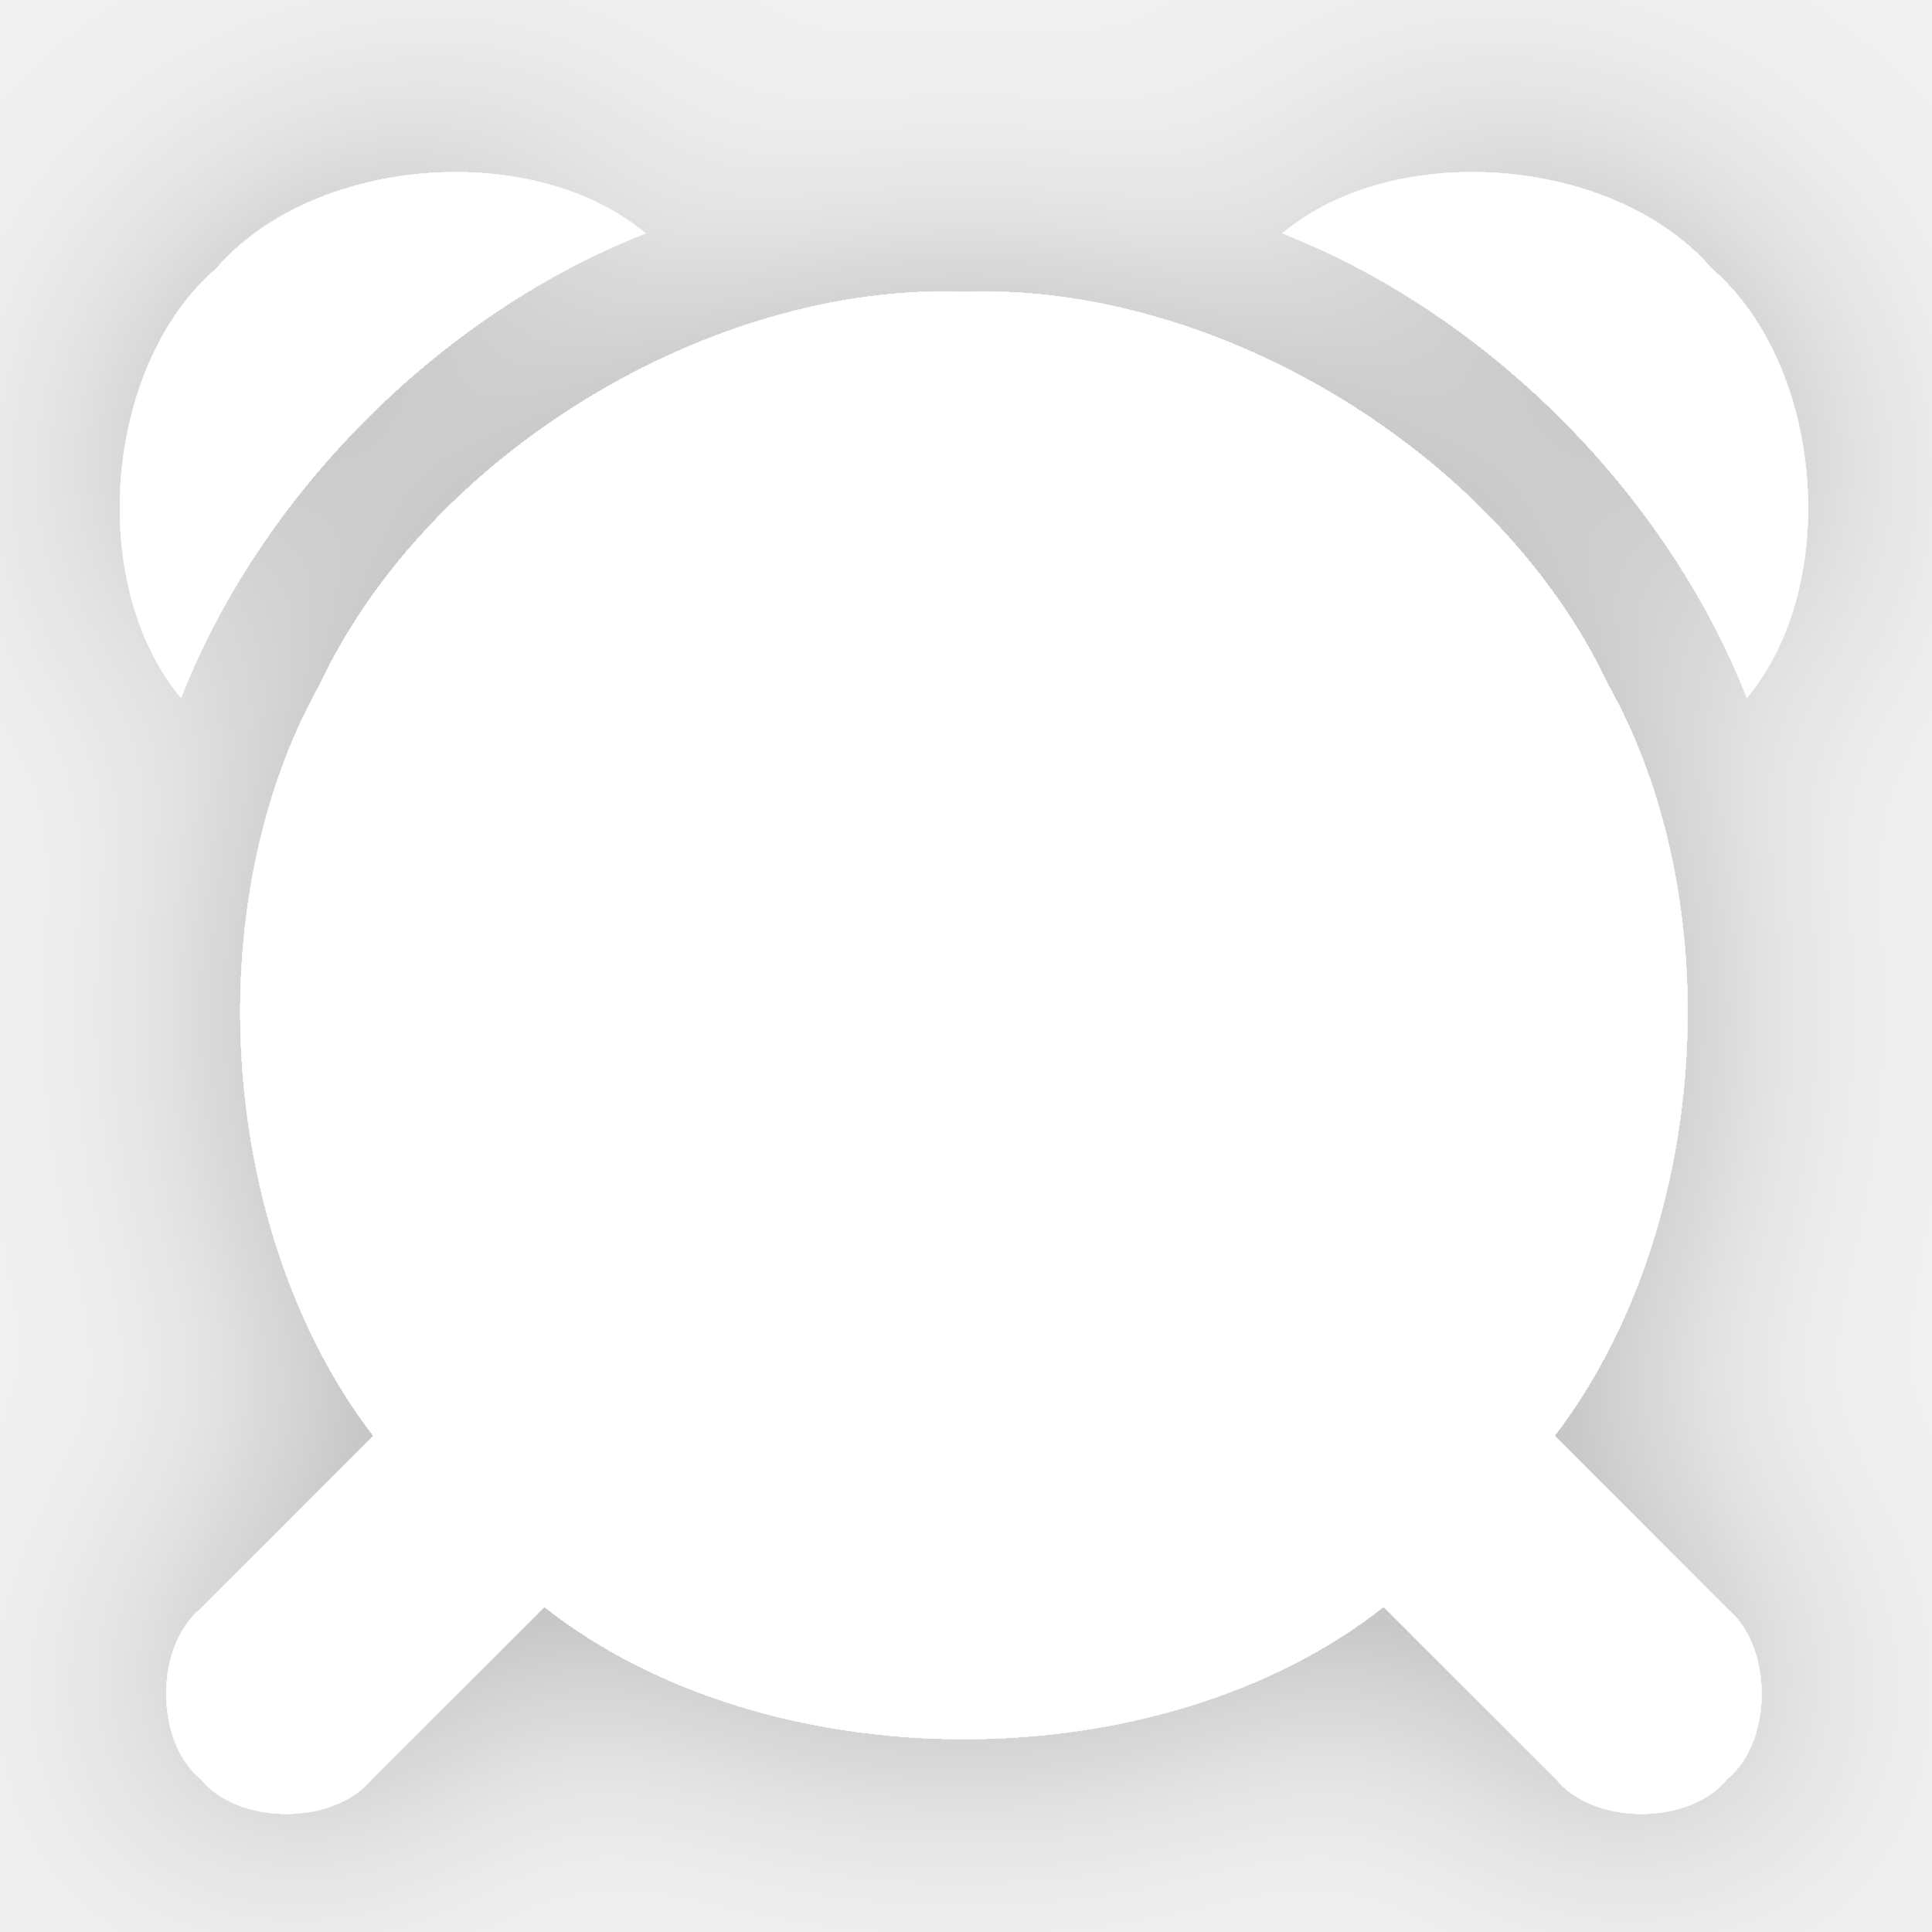
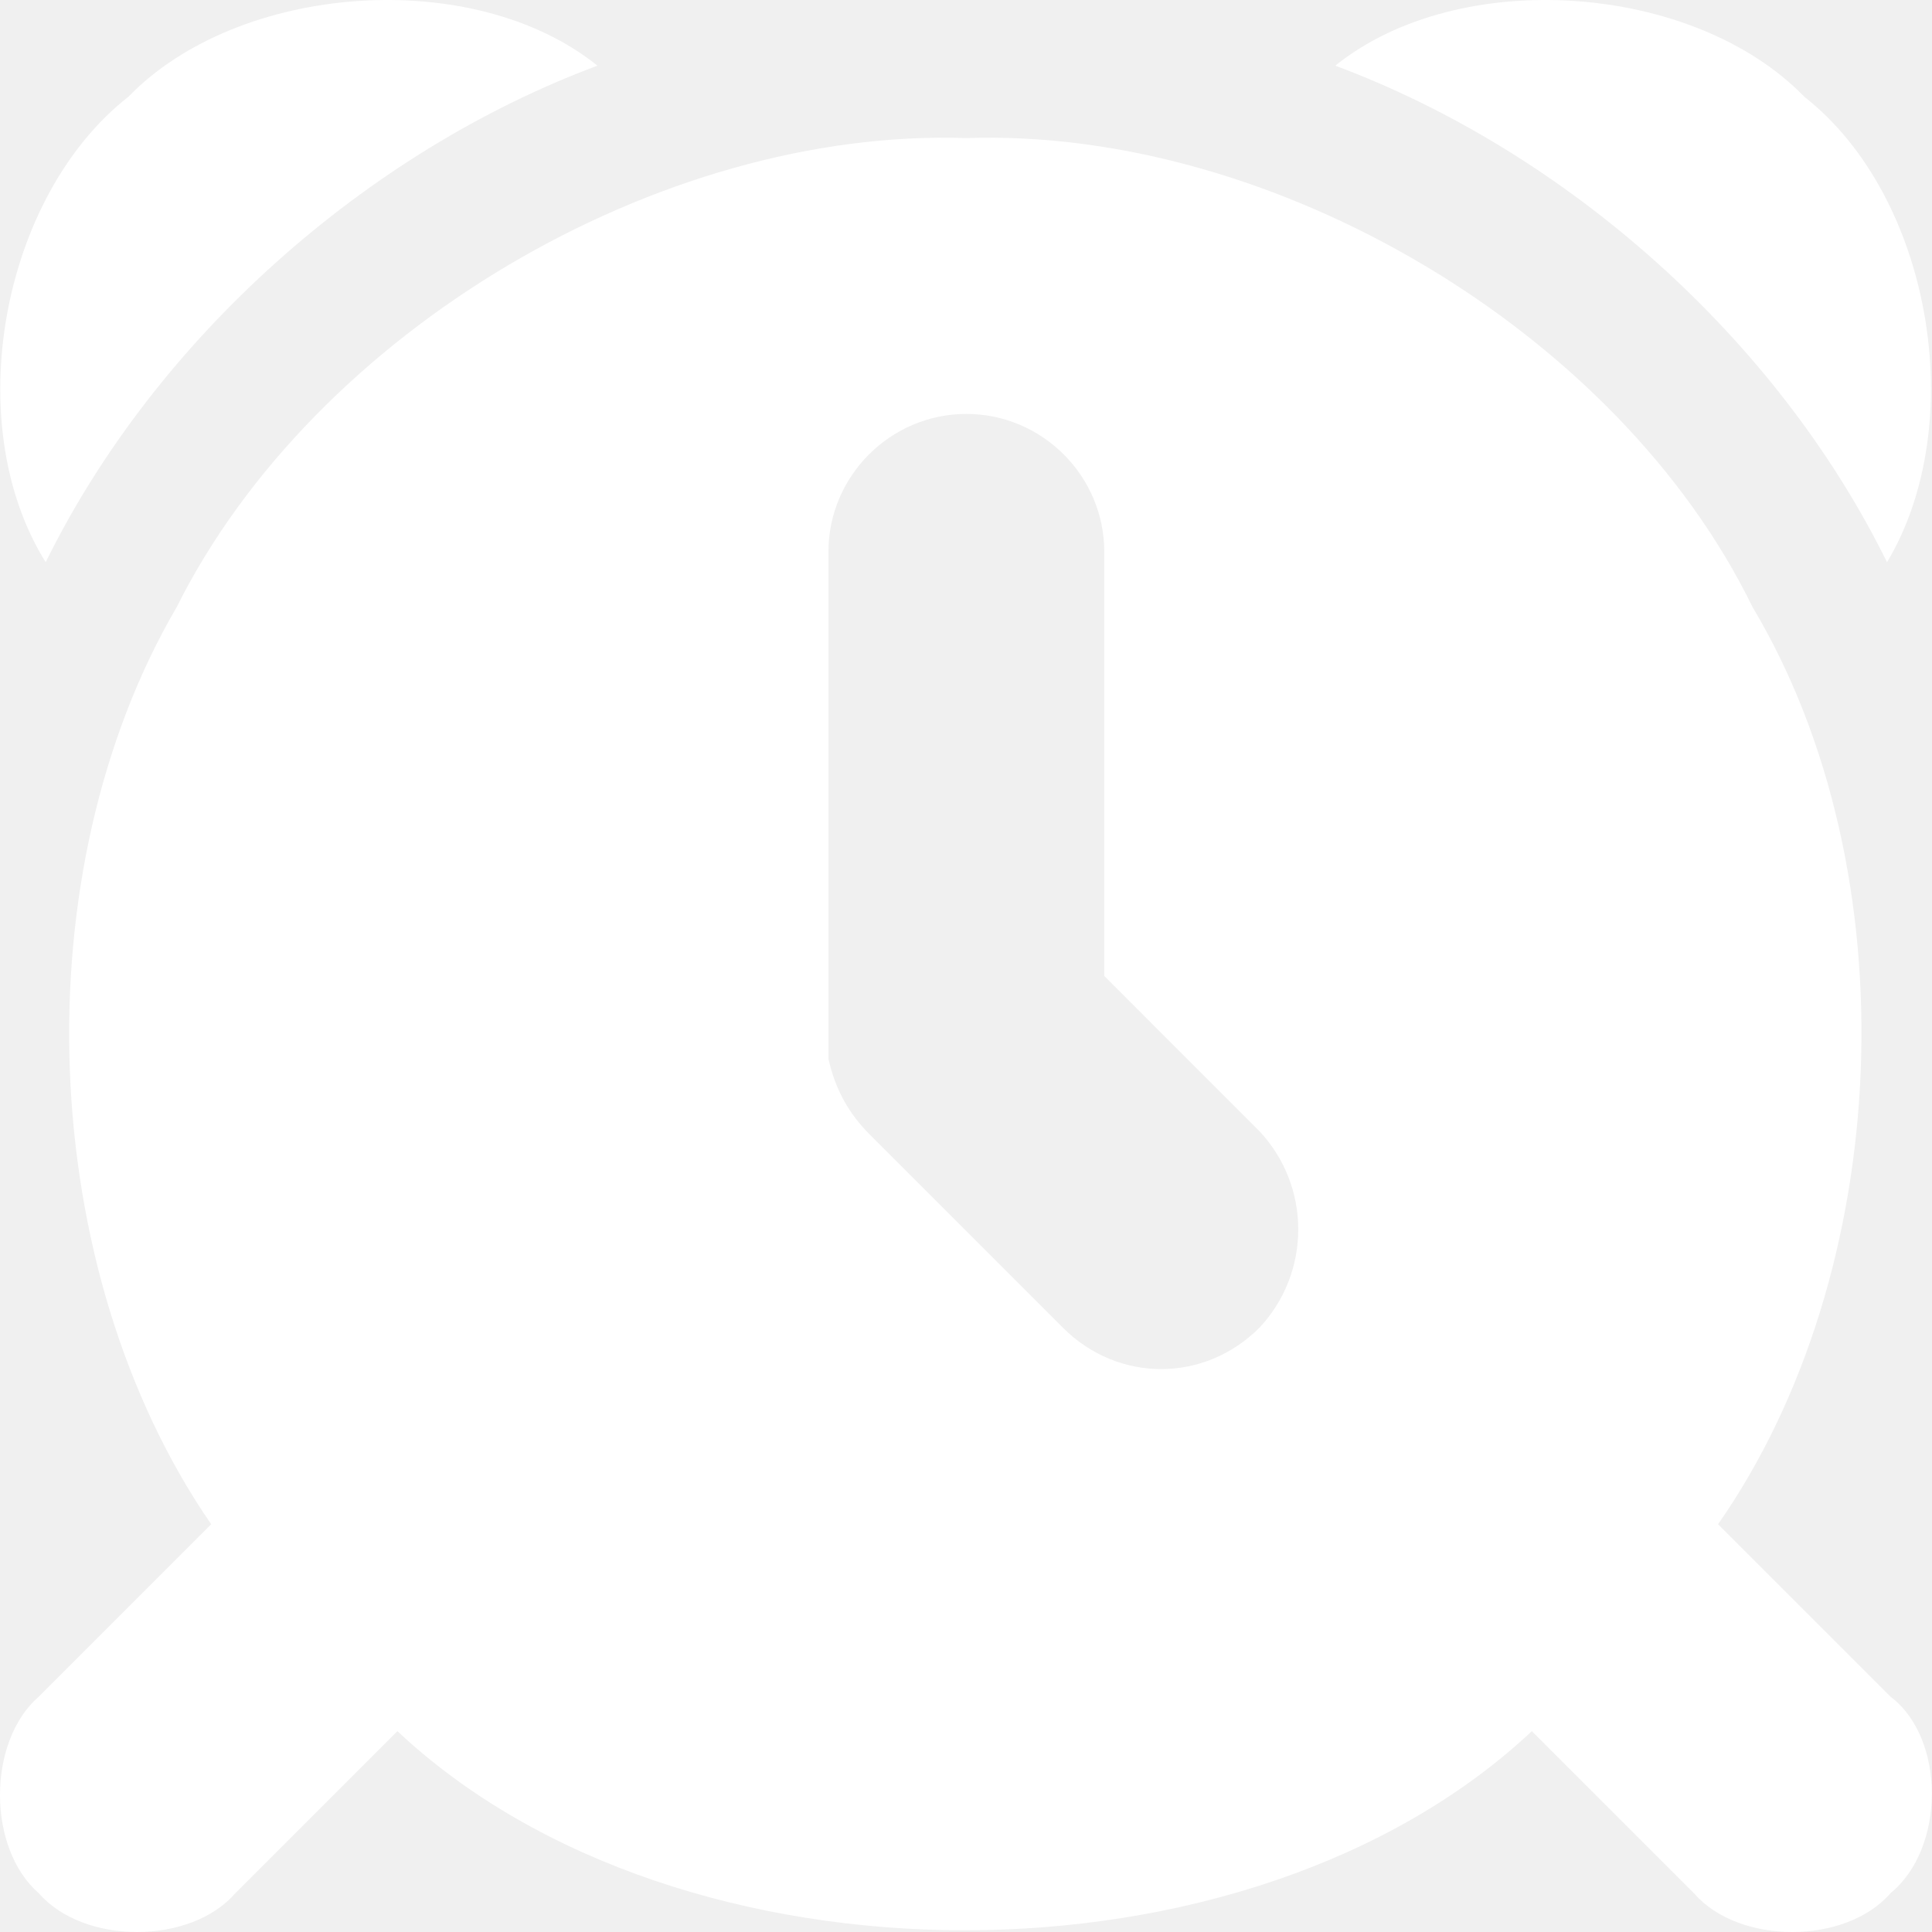
- <svg xmlns="http://www.w3.org/2000/svg" width="48" height="48" viewBox="0 0 48 48" fill="none">
-   <g filter="url(#filter0_d)">
-     <path d="M38.618 35.675C42.455 30.666 43.034 22.495 39.942 16.994C37.251 11.287 30.255 7.025 23.949 7.25C17.643 7.025 10.647 11.287 7.955 16.994C4.863 22.495 5.442 30.666 9.279 35.675L4.992 39.962C3.843 40.9 3.843 43.267 4.992 44.205C5.93 45.354 8.296 45.354 9.234 44.205L13.521 39.917C19.072 44.306 28.825 44.306 34.376 39.917L38.663 44.205C39.601 45.354 41.967 45.354 42.905 44.205C44.055 43.267 44.055 40.9 42.905 39.962L38.618 35.675Z" fill="white" />
-     <path d="M43.399 17.338C45.756 14.516 45.309 9.074 42.524 6.673C40.123 3.888 34.681 3.441 31.859 5.798C36.941 7.782 41.415 12.255 43.399 17.338Z" fill="white" />
-     <path d="M4.498 17.338C2.142 14.516 2.589 9.074 5.374 6.673C7.774 3.888 13.216 3.441 16.039 5.798C10.956 7.782 6.483 12.255 4.498 17.338Z" fill="white" />
-   </g>
-   <defs>
-     <filter id="filter0_d" x="-3.024" y="-1.724" width="53.945" height="52.791" filterUnits="userSpaceOnUse" color-interpolation-filters="sRGB">
-       <feFlood flood-opacity="0" result="BackgroundImageFix" />
-       <feColorMatrix in="SourceAlpha" type="matrix" values="0 0 0 0 0 0 0 0 0 0 0 0 0 0 0 0 0 0 127 0" result="hardAlpha" />
-       <feOffset />
-       <feGaussianBlur stdDeviation="3" />
-       <feComposite in2="hardAlpha" operator="out" />
-       <feColorMatrix type="matrix" values="0 0 0 0 0 0 0 0 0 0 0 0 0 0 0 0 0 0 0.25 0" />
-       <feBlend mode="normal" in2="BackgroundImageFix" result="effect1_dropShadow" />
-       <feBlend mode="normal" in="SourceGraphic" in2="effect1_dropShadow" result="shape" />
-     </filter>
-   </defs>
+ <svg xmlns="http://www.w3.org/2000/svg" width="112" height="112" viewBox="0 0 112 112" fill="none">
+   <path d="M77.409 3.807C84.605 -1.99 98.198 -0.99 104.595 5.606C111.991 11.403 114.19 24.596 109.392 32.592C102.996 19.599 90.802 8.804 77.409 3.807Z" fill="white" />
+   <path d="M34.632 3.807C27.436 -1.99 13.843 -0.99 7.446 5.606C0.05 11.403 -2.349 24.596 2.649 32.592C9.045 19.599 21.239 8.804 34.632 3.807Z" fill="white" />
+   <path d="M109.592 98.357L99.597 88.362C109.792 73.77 110.792 50.582 101.596 35.191C93.8 19.199 73.811 7.405 56.02 8.005C38.23 7.405 18.24 19.199 10.245 35.191C1.249 50.582 2.049 73.57 12.243 88.362L2.249 98.357C-0.75 100.956 -0.75 107.153 2.249 109.751C4.847 112.75 11.044 112.75 13.643 109.751L23.038 100.356C39.429 115.748 72.412 115.748 88.803 100.356L98.198 109.751C100.797 112.75 106.994 112.75 109.592 109.751C112.791 107.153 112.791 100.756 109.592 98.357ZM73.011 76.969C69.813 80.167 64.816 80.167 61.617 76.969L50.423 65.774C49.224 64.575 48.425 63.176 48.025 61.377C48.025 61.177 48.025 60.777 48.025 60.577C48.025 60.377 48.025 60.177 48.025 59.977V31.992C48.025 27.595 51.623 23.996 56.02 23.996C60.418 23.996 64.016 27.595 64.016 31.992V56.579L73.011 65.575C76.01 68.773 76.01 73.77 73.011 76.969Z" fill="white" />
</svg>
